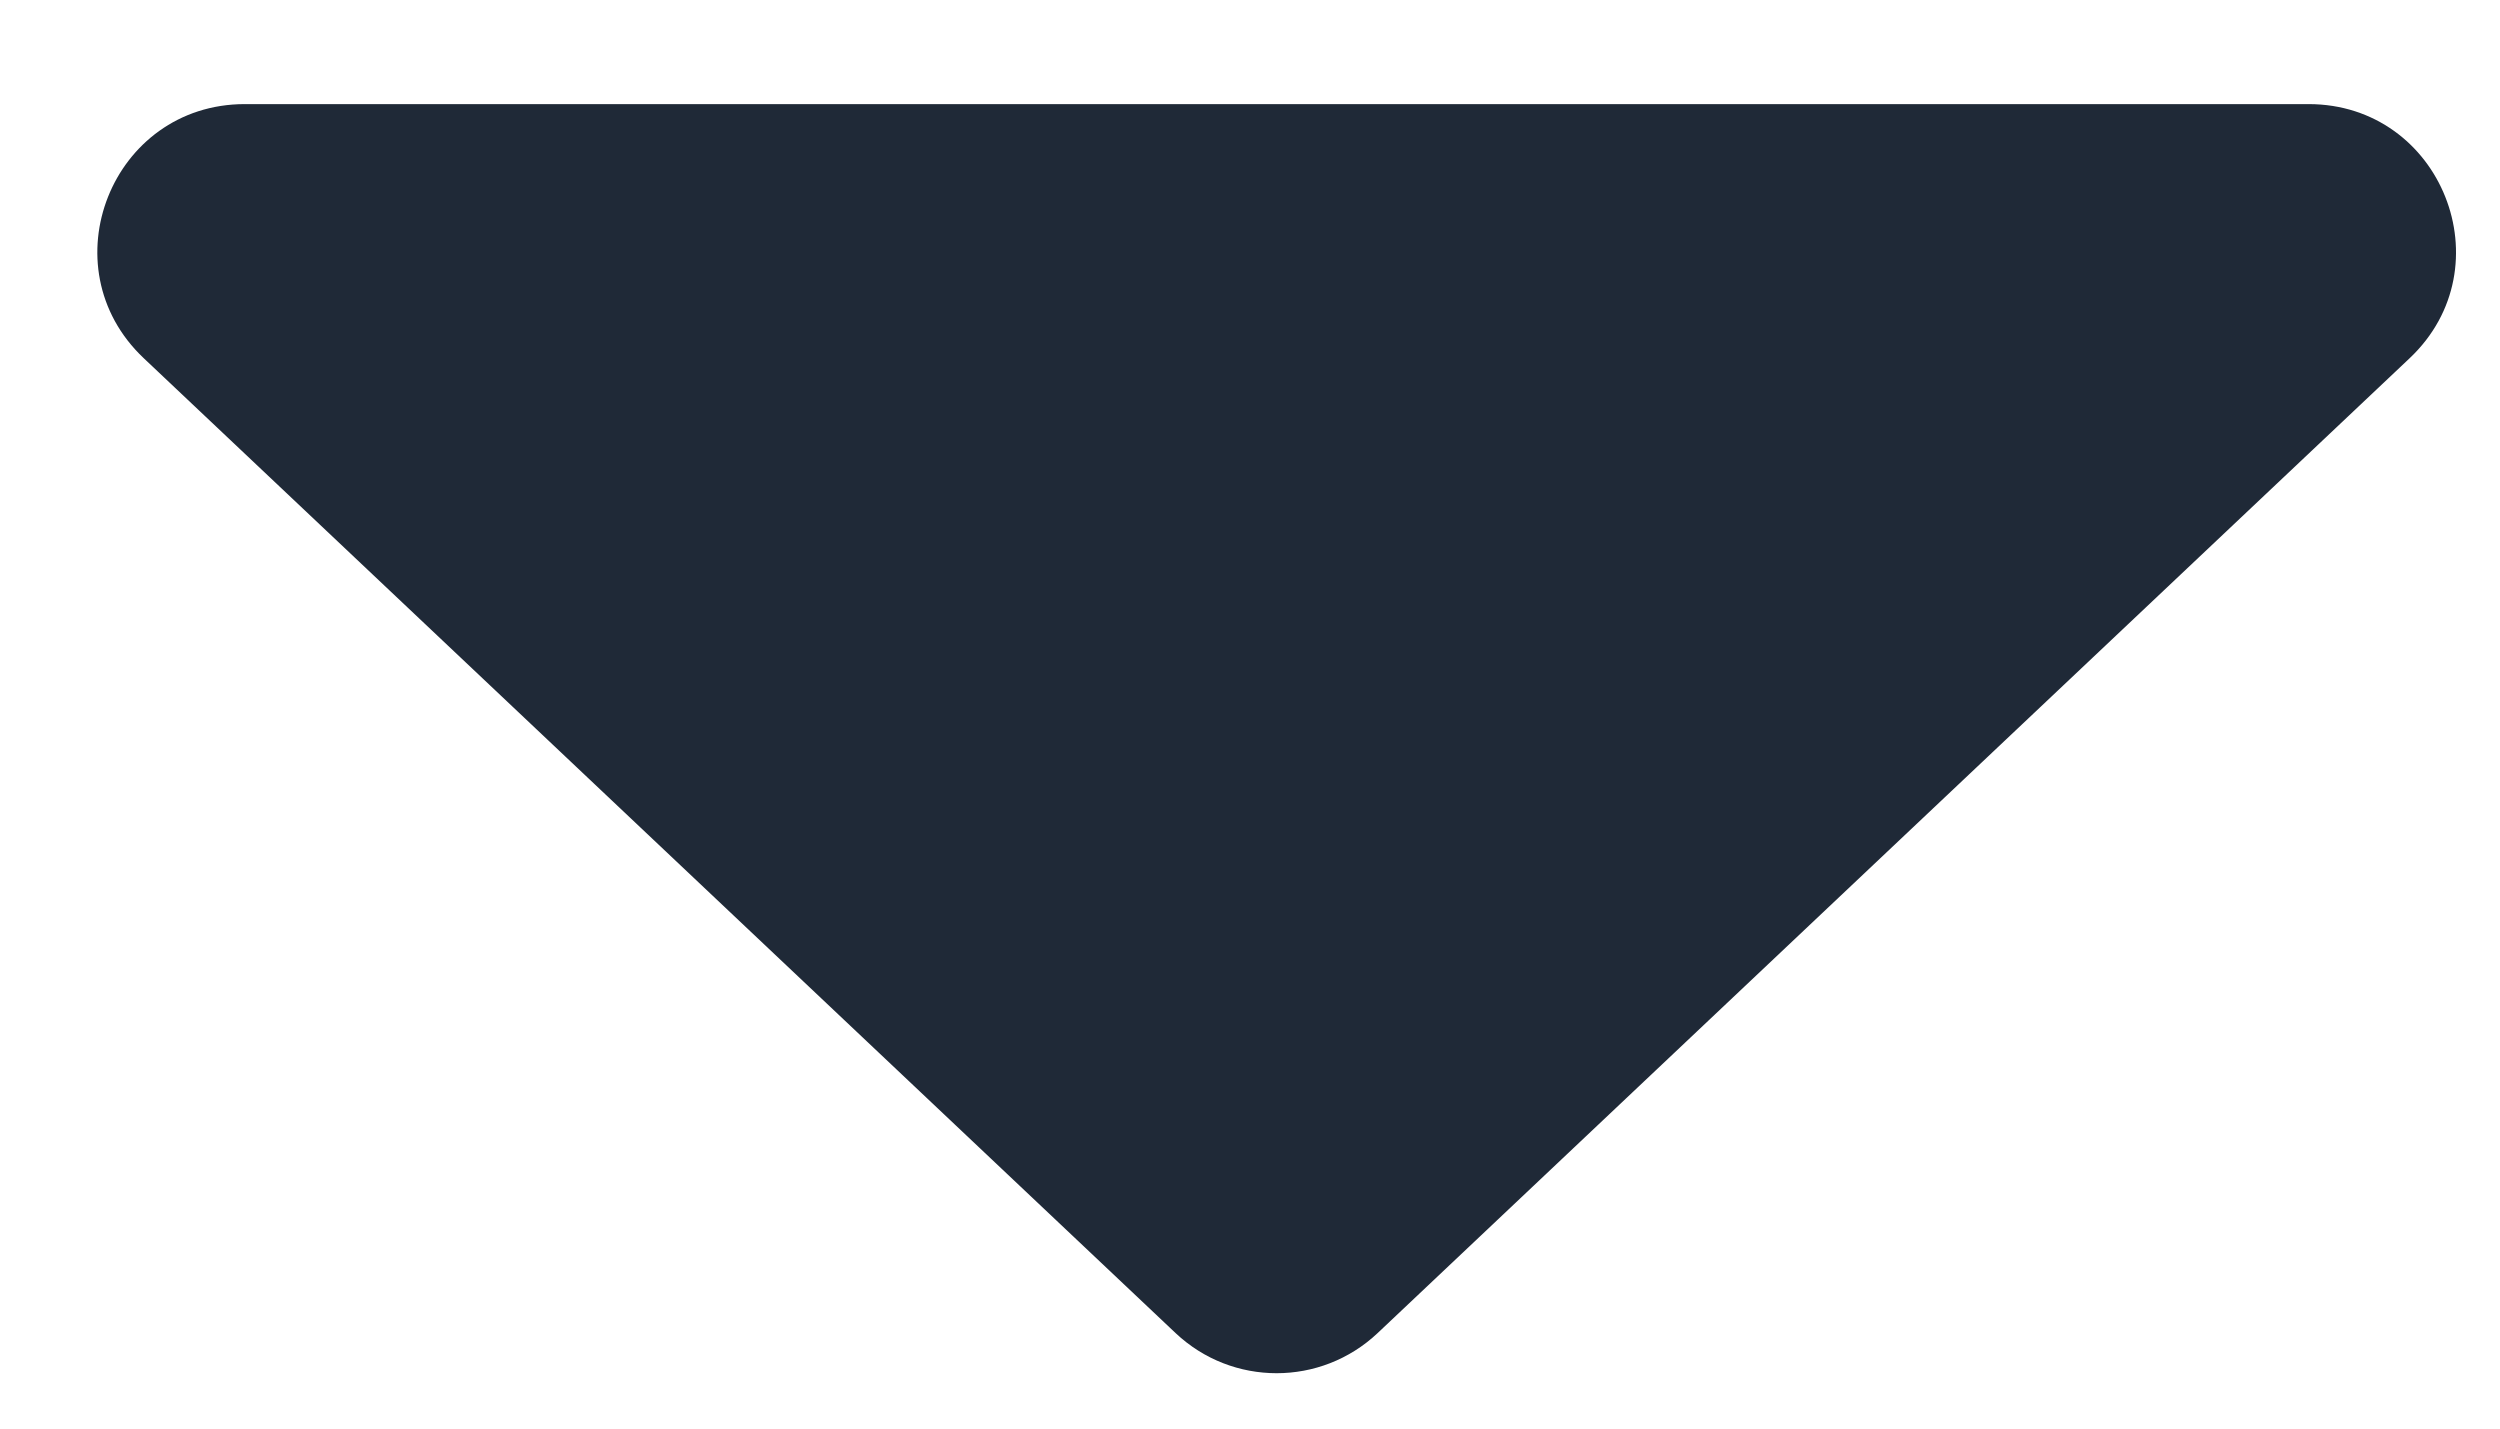
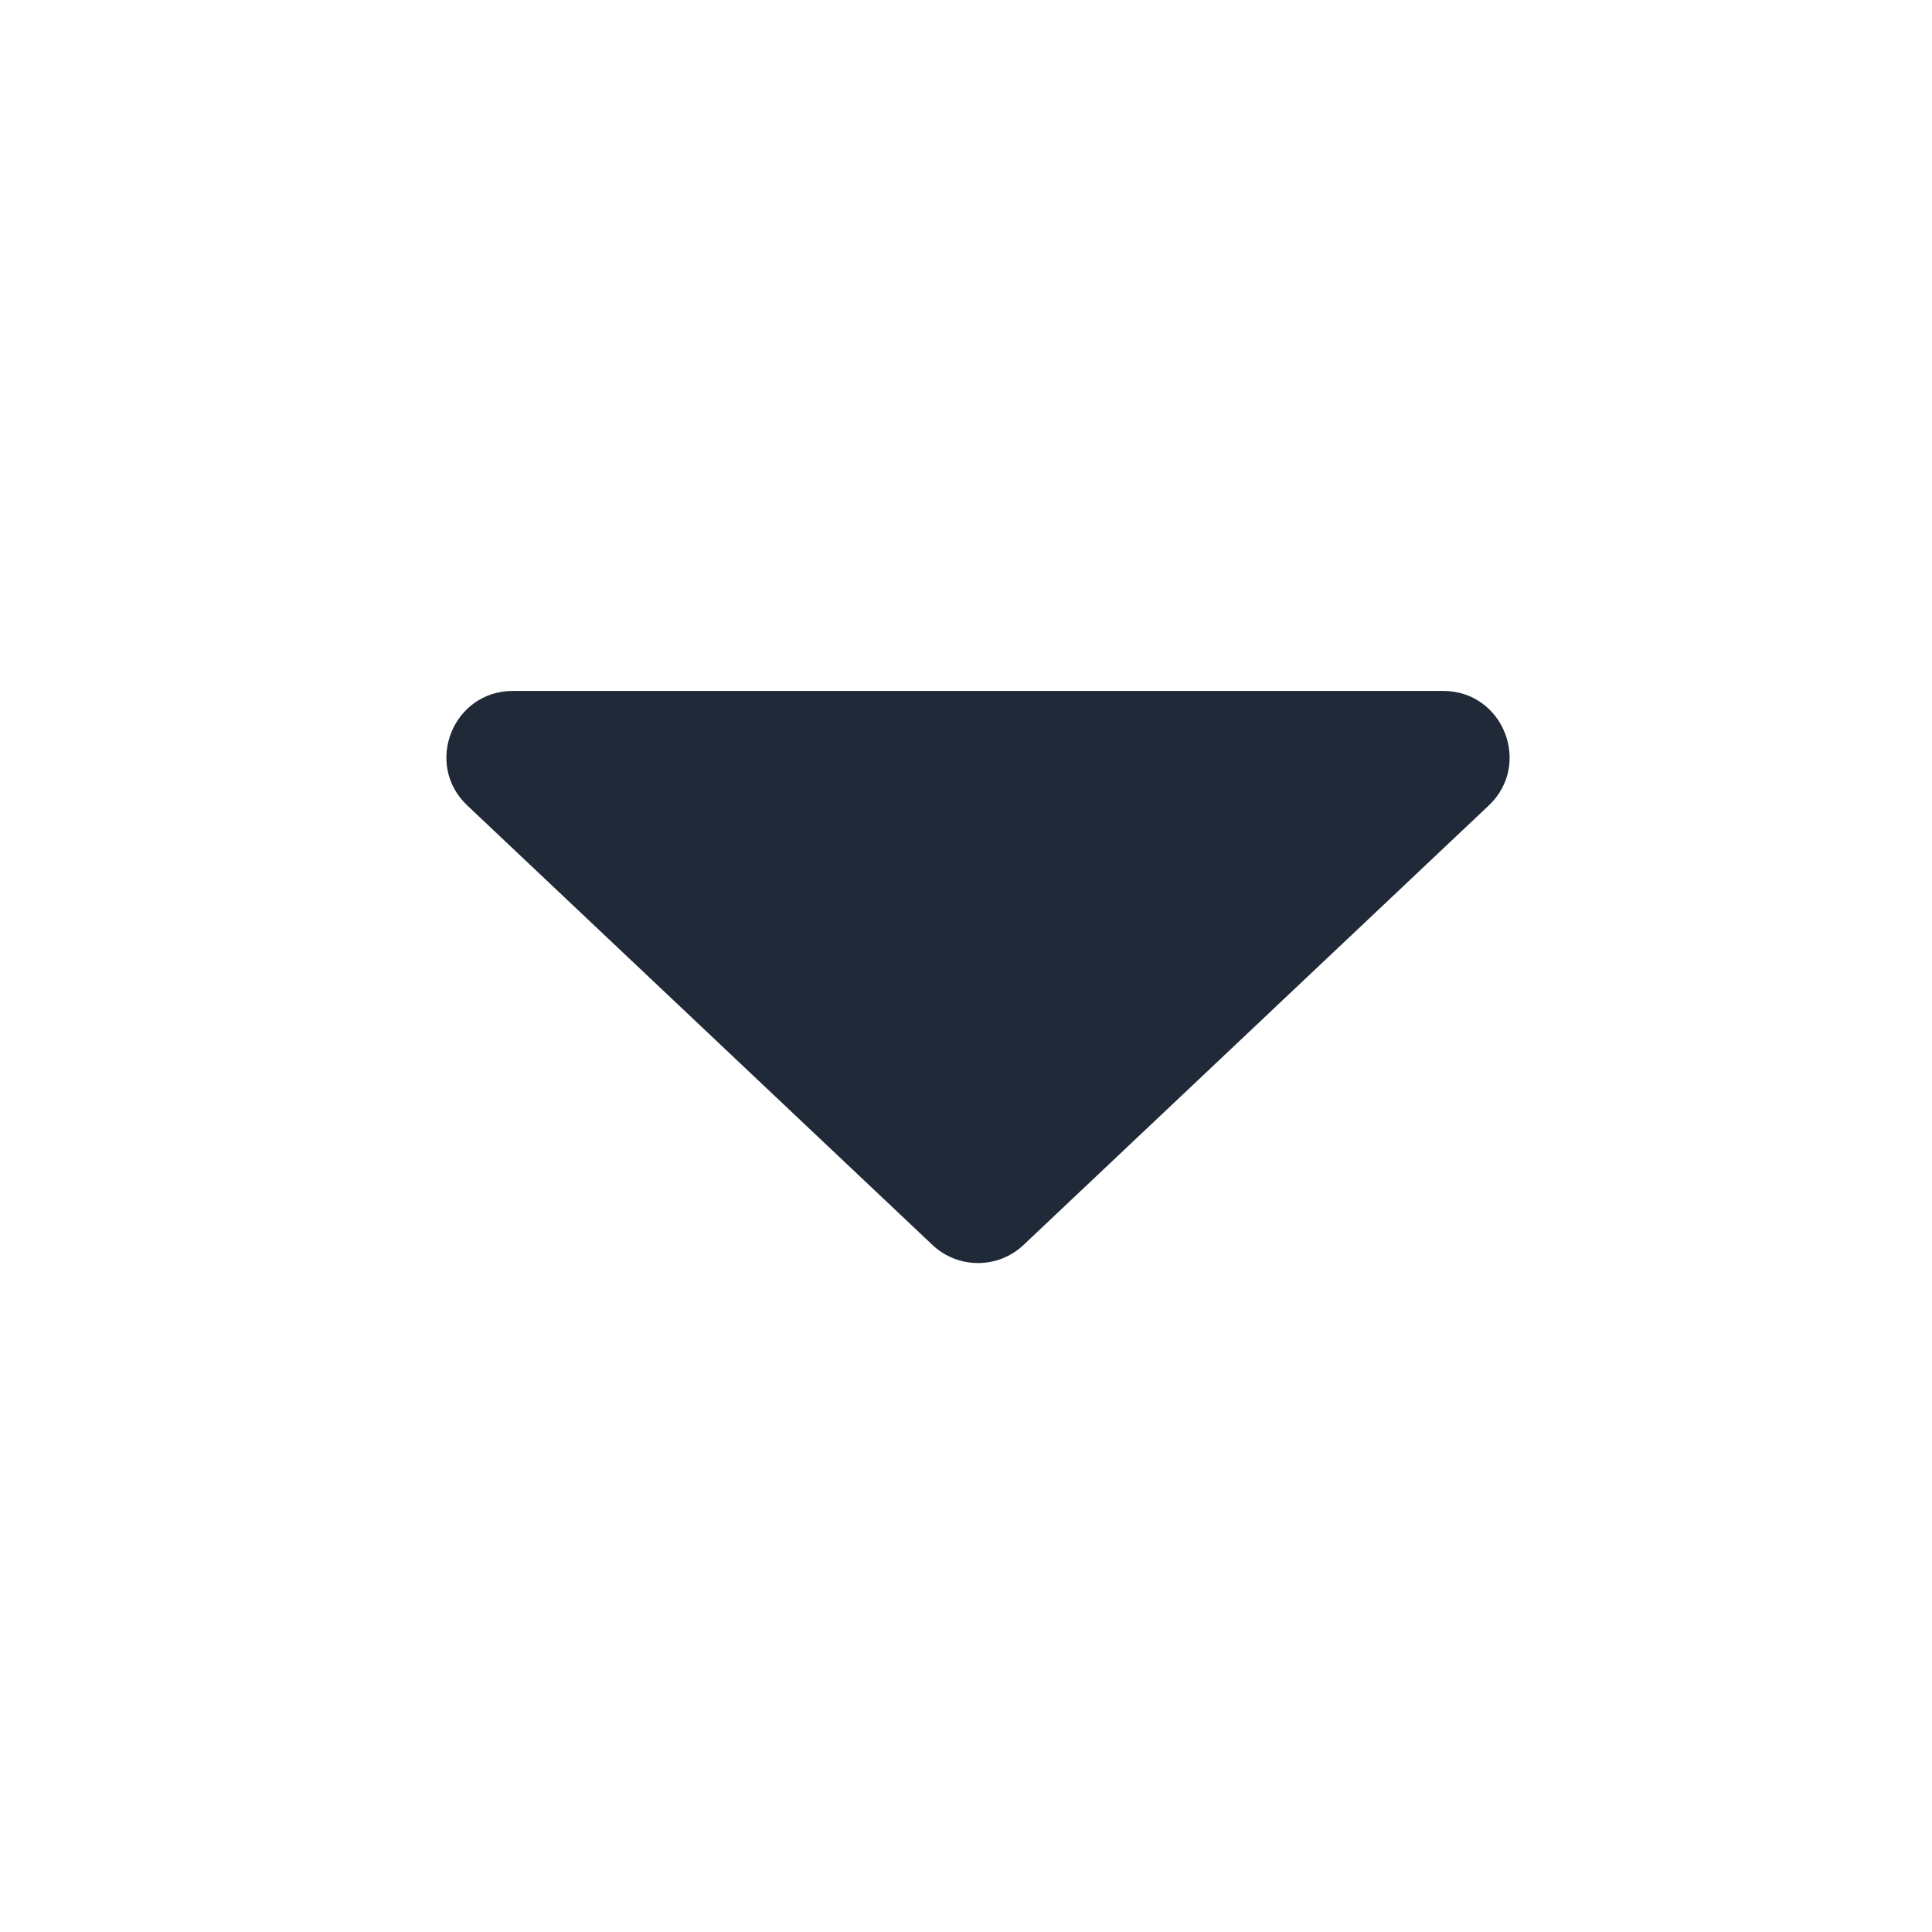
- <svg xmlns="http://www.w3.org/2000/svg" width="14" height="8" viewBox="0 0 14 8" fill="none">
-   <path d="M7.715 7.465C7.397 7.765 6.901 7.765 6.583 7.465L0.805 2.006C0.263 1.494 0.625 0.583 1.371 0.583L12.928 0.583C13.673 0.583 14.036 1.494 13.494 2.006L7.715 7.465Z" fill="#1F2937" />
+ <svg xmlns="http://www.w3.org/2000/svg" width="24" height="24" viewBox="0 0 24 24" fill="none">
+   <path d="M12.715 15.465C12.398 15.765 11.901 15.765 11.583 15.465L5.805 10.006C5.263 9.494 5.625 8.583 6.371 8.583L17.928 8.583C18.673 8.583 19.035 9.494 18.494 10.006L12.715 15.465Z" fill="#1F2937" />
</svg>
